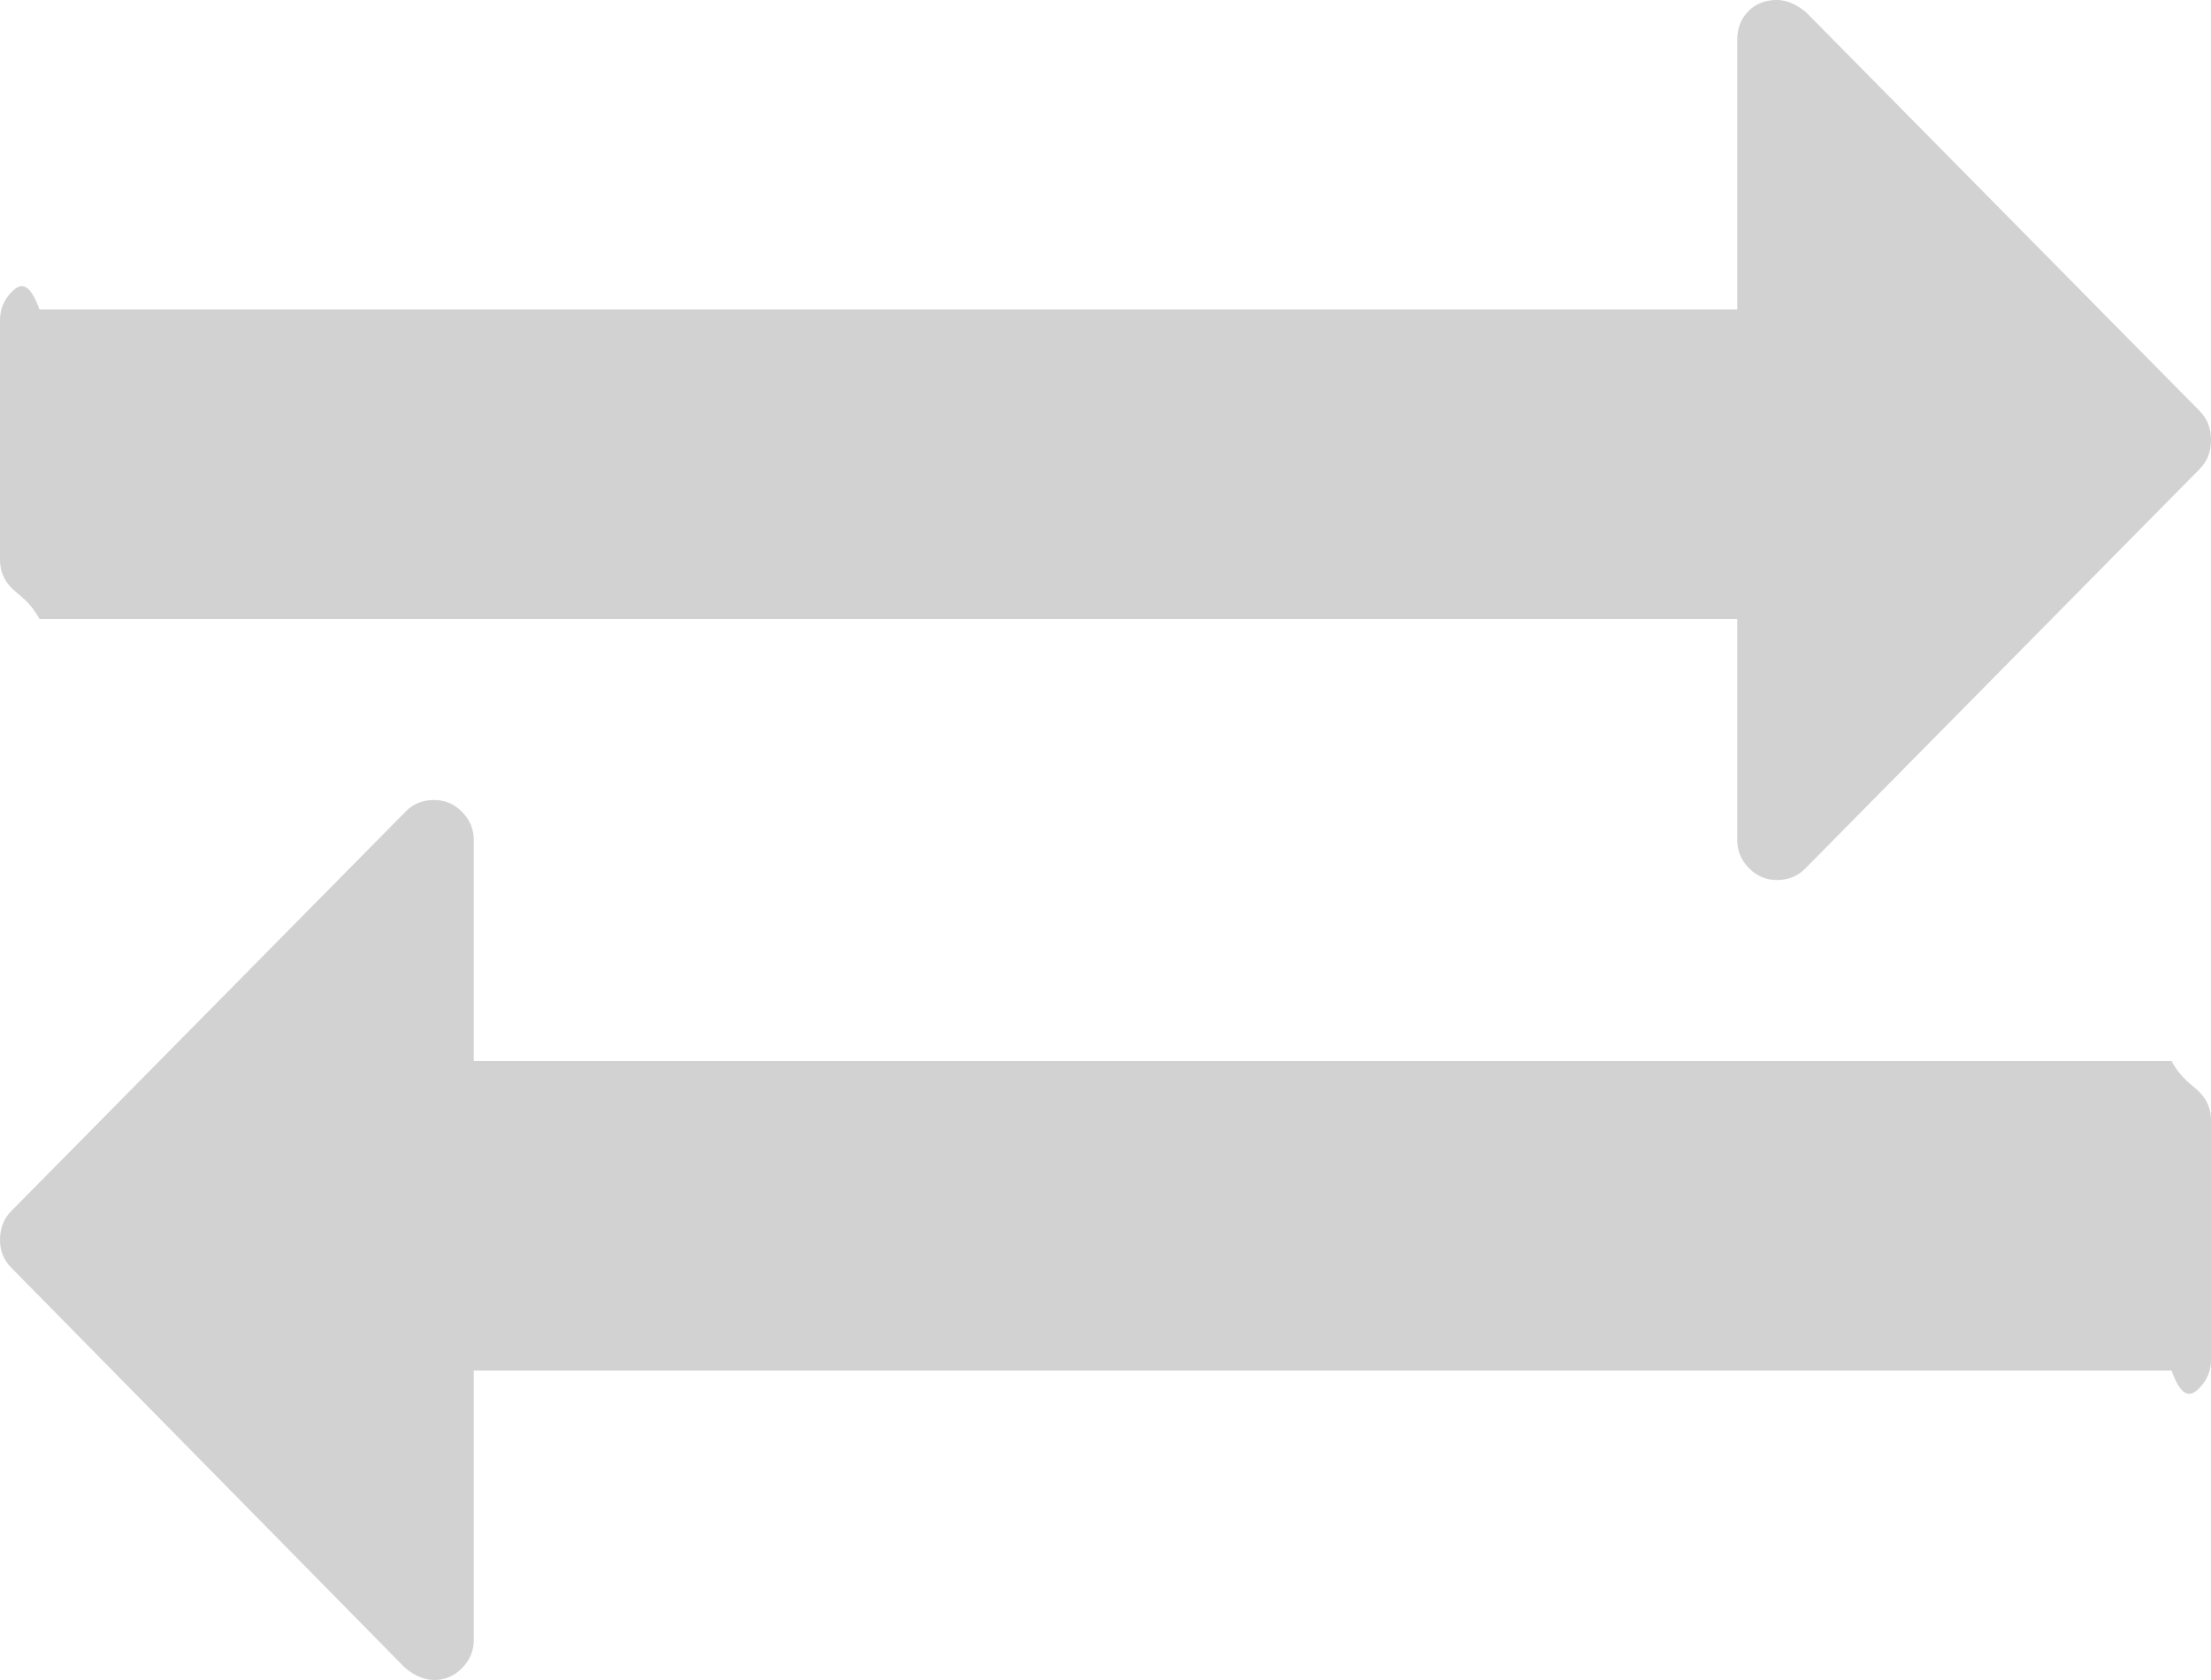
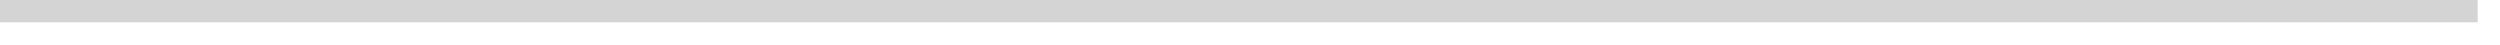
- <svg xmlns="http://www.w3.org/2000/svg" version="1.1" width="50px" height="38px">
-   <g transform="matrix(1 0 0 1 -882 -539 )">
-     <path d="M 49.735 24.697  C 49.912 24.876  50 25.088  50 25.333  L 50 30.762  C 50 31.007  49.912 31.219  49.735 31.398  C 49.558 31.577  49.349 31.667  49.107 31  L 10.714 31  L 10.714 37.095  C 10.714 37.34  10.626 37.552  10.449 37.731  C 10.273 37.91  10.063 38  9.821 38  C 9.598 38  9.375 37.906  9.152 37.717  L 0.251 28.67  C 0.084 28.5  0 28.293  0 28.048  C 0 27.784  0.084 27.567  0.251 27.397  L 9.18 18.35  C 9.347 18.18  9.561 18.095  9.821 18.095  C 10.063 18.095  10.273 18.185  10.449 18.364  C 10.626 18.543  10.714 18.755  10.714 19  L 10.714 24  L 49.107 24  C 49.349 24.429  49.558 24.518  49.735 24.697  Z M 49.749 9.302  C 49.916 9.472  50 9.688  50 9.952  C 50 10.216  49.916 10.433  49.749 10.603  L 40.82 19.65  C 40.653 19.82  40.439 19.905  40.179 19.905  C 39.937 19.905  39.727 19.815  39.551 19.636  C 39.374 19.457  39.286 19.245  39.286 19  L 39.286 14  L 0.893 14  C 0.651 13.571  0.442 13.482  0.265 13.303  C 0.088 13.124  0 12.912  0 12.667  L 0 7.238  C 0 6.993  0.088 6.781  0.265 6.602  C 0.442 6.423  0.651 6.333  0.893 7  L 39.286 7  L 39.286 0.905  C 39.286 0.641  39.369 0.424  39.537 0.254  C 39.704 0.085  39.918 0  40.179 0  C 40.402 0  40.625 0.094  40.848 0.283  L 49.749 9.302  Z " fill-rule="nonzero" fill="#d2d2d2" stroke="none" transform="matrix(1 0 0 1 882 539 )" />
+ <svg xmlns="http://www.w3.org/2000/svg" version="1.1" width="112px" height="2px">
+   <g transform="matrix(1 0 0 1 -1138 -244 )">
+     <path d="M 1138 244.5  L 1249 244.5  " stroke-width="1" stroke="#d4d4d4" fill="none" />
  </g>
</svg>
